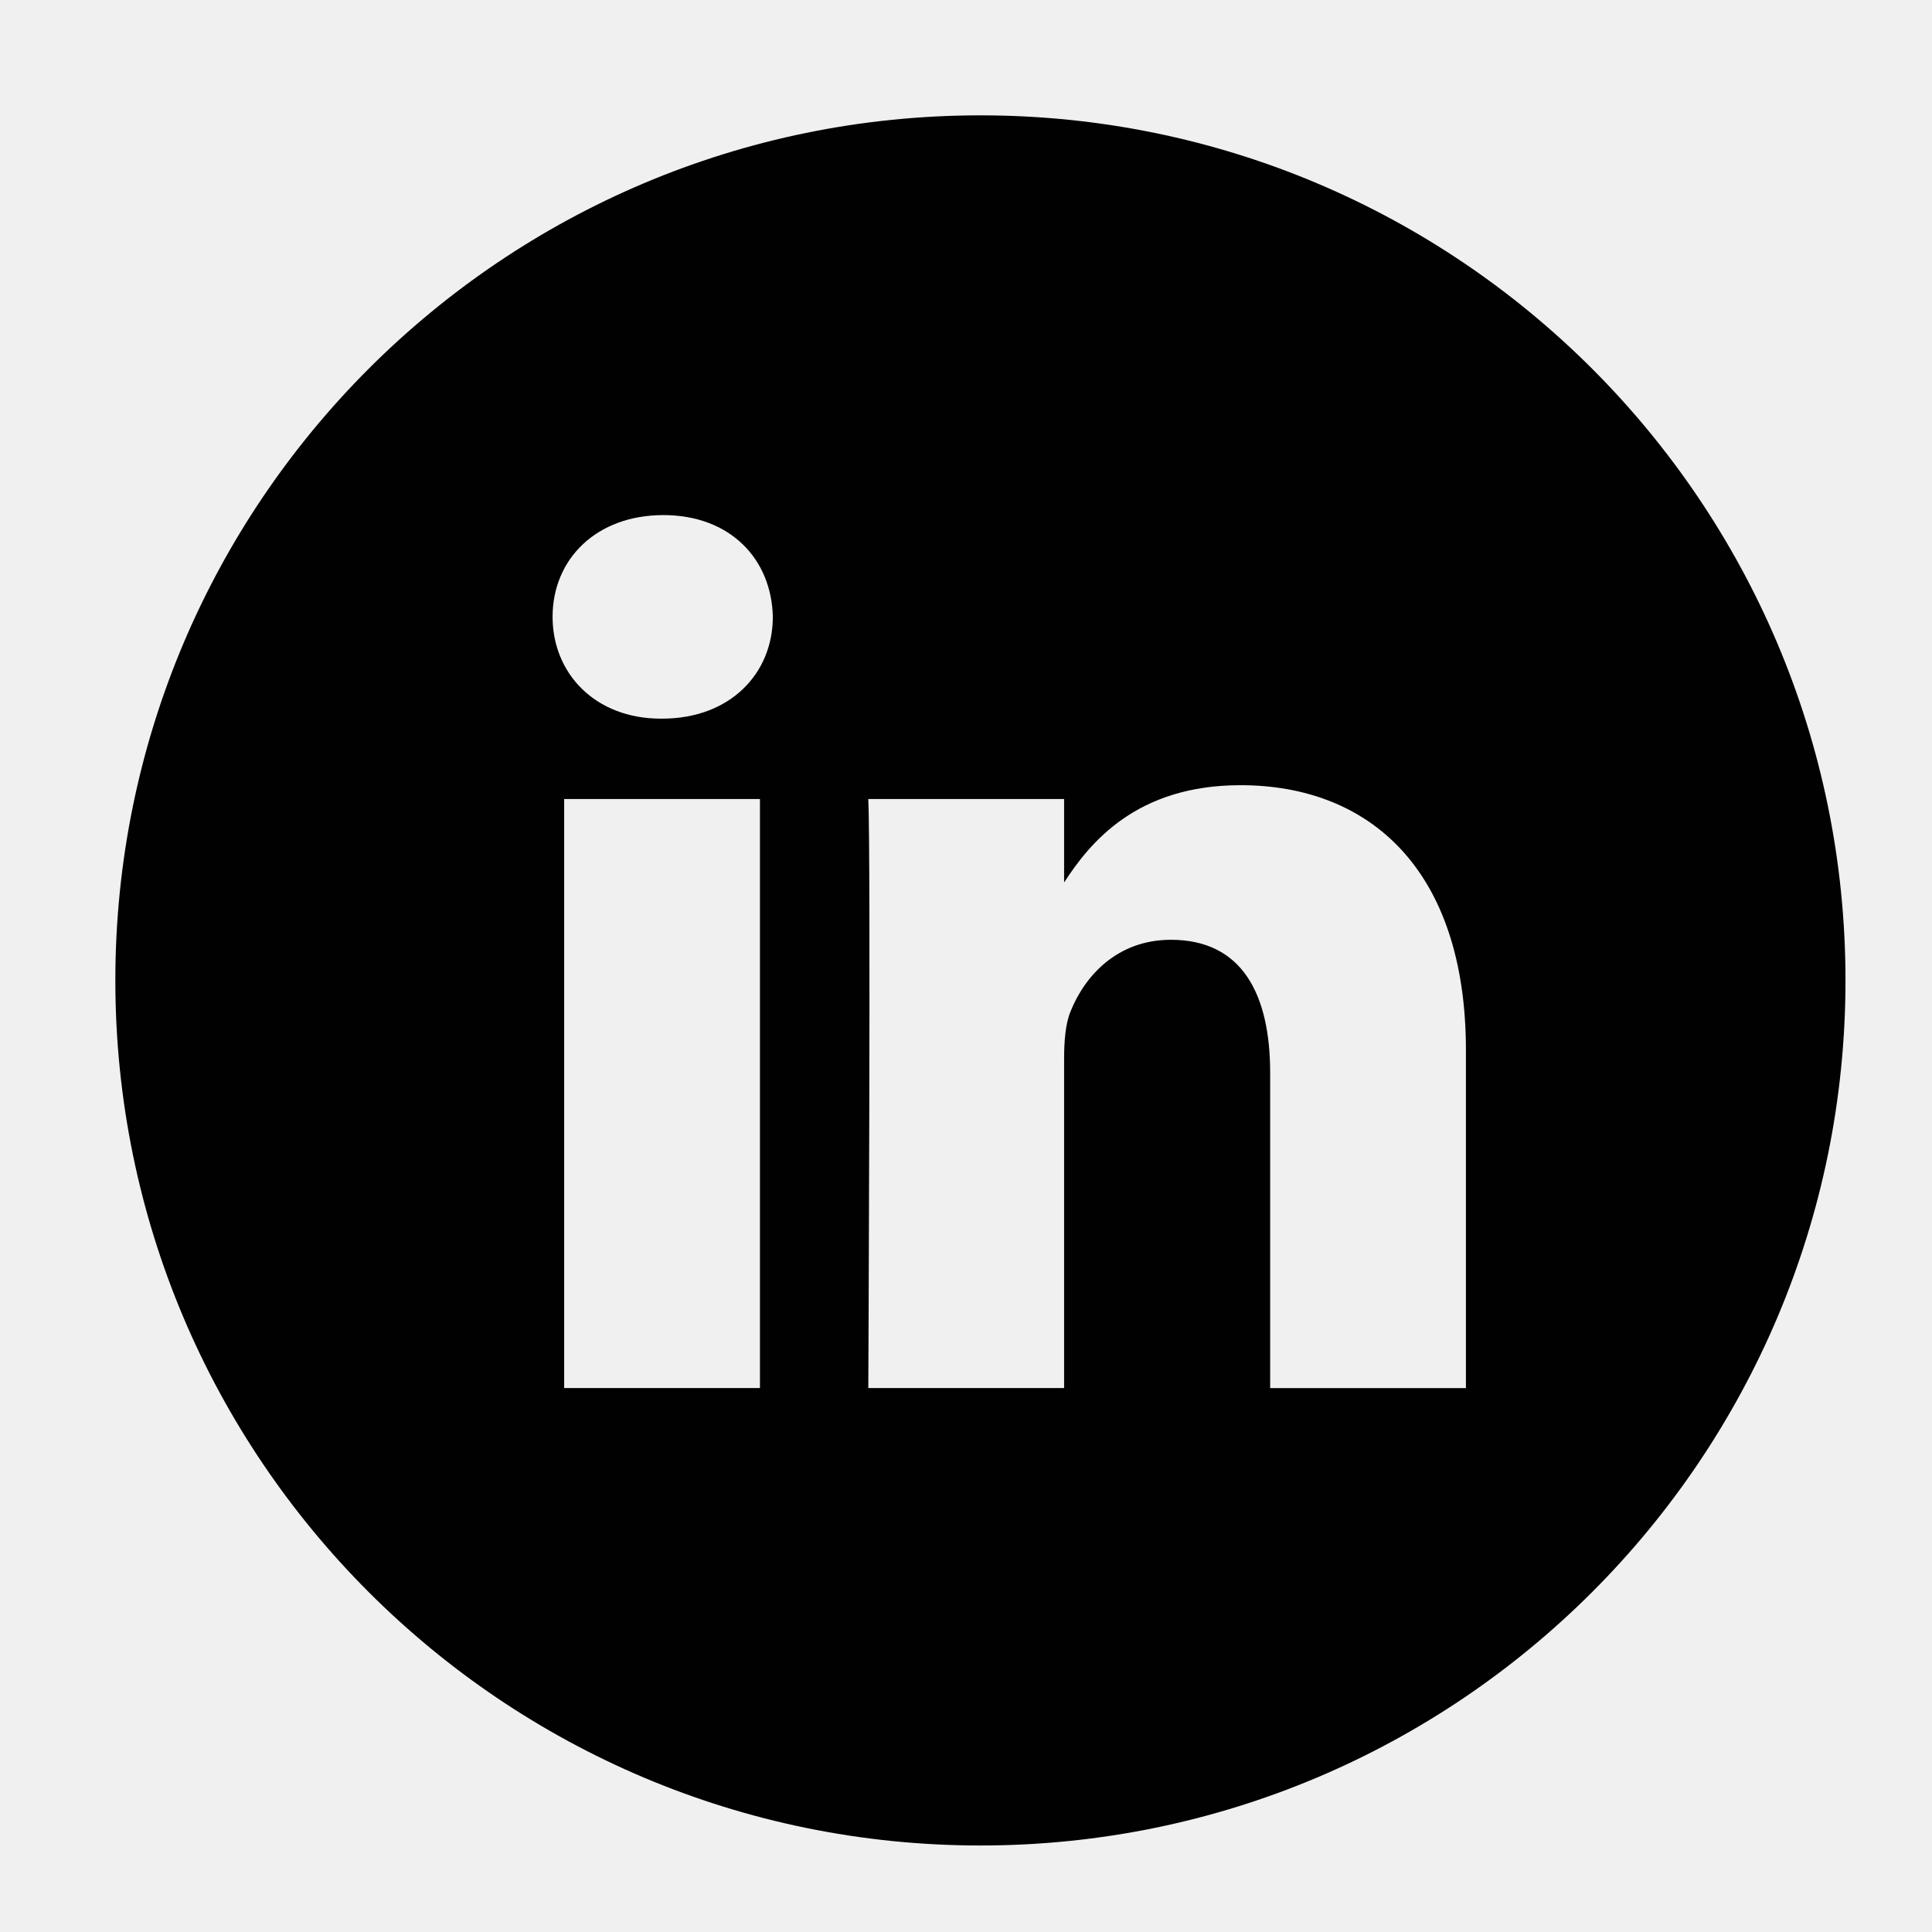
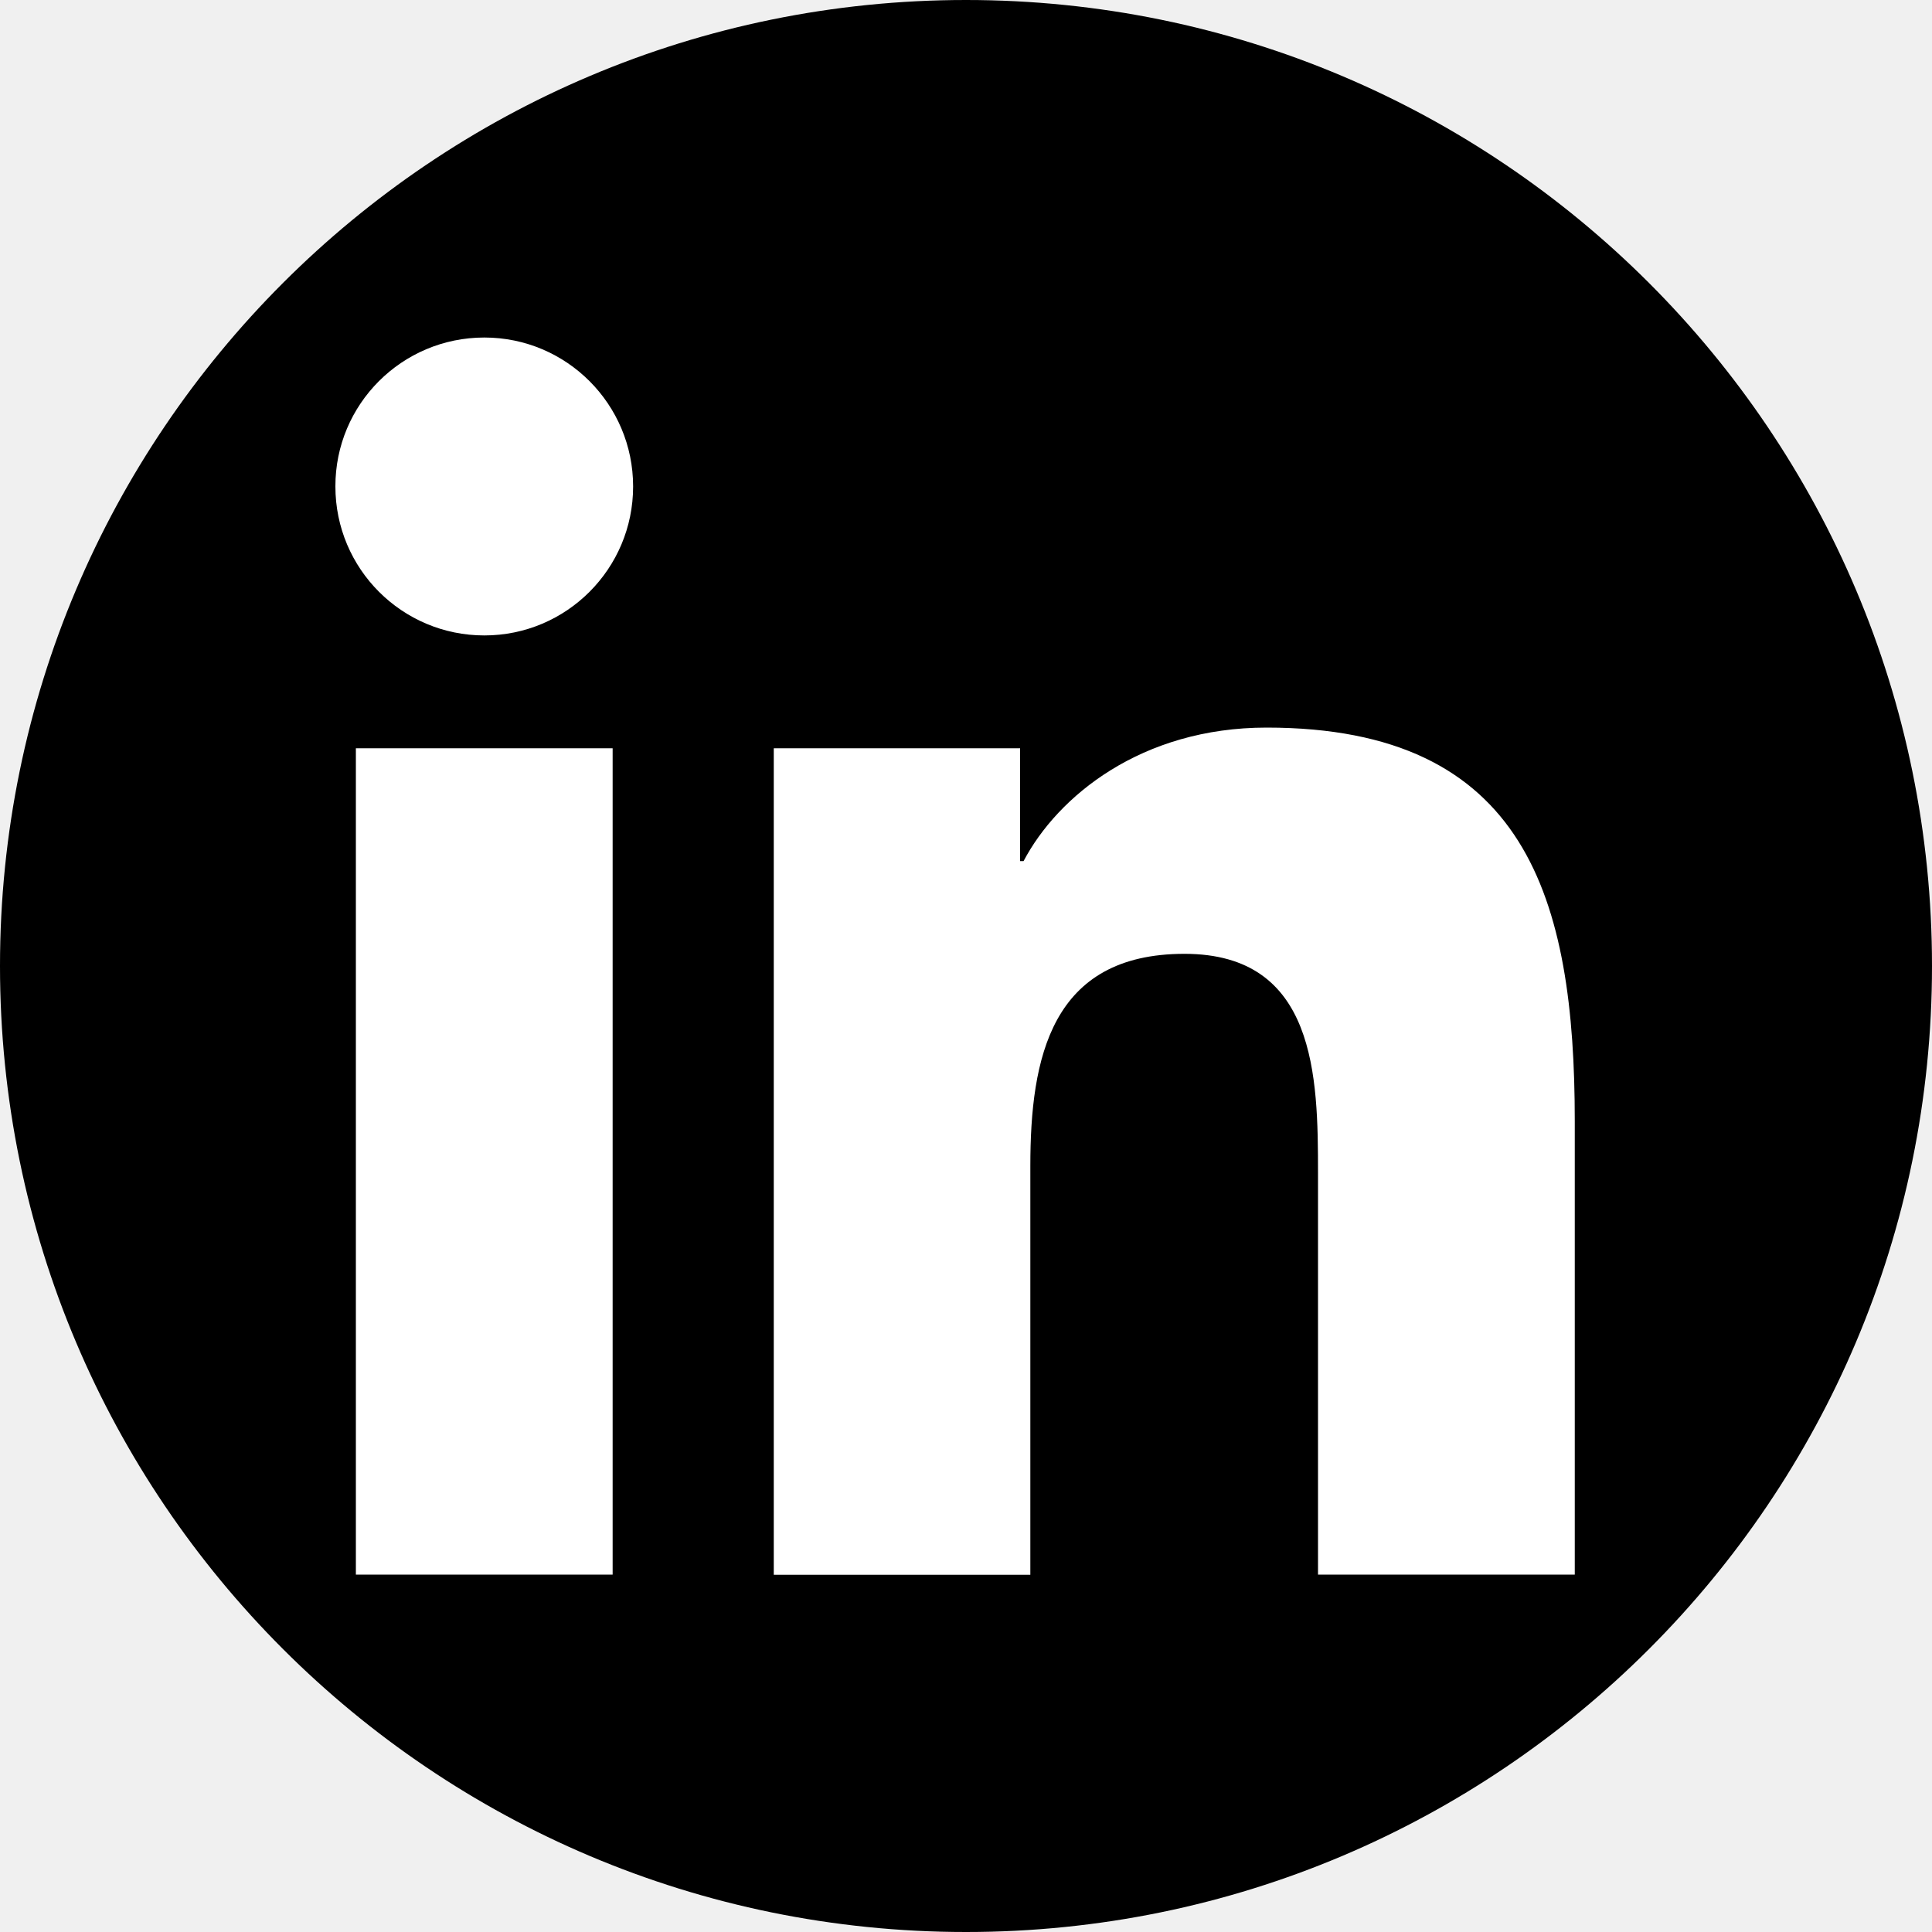
- <svg xmlns="http://www.w3.org/2000/svg" height="67px" id="Layer_1" style="enable-background:new 0 0 67 67;" version="1.1" viewBox="0 0 67 67" width="67px" xml:space="preserve">
-   <path d="M50.837,48.137V36.425c0-6.275-3.35-9.195-7.816-9.195  c-3.604,0-5.219,1.983-6.119,3.374V27.71h-6.79c0.09,1.917,0,20.427,0,20.427h6.79V36.729c0-0.609,0.044-1.219,0.224-1.655  c0.49-1.22,1.607-2.483,3.482-2.483c2.458,0,3.44,1.873,3.44,4.618v10.929H50.837z M22.959,24.922c2.367,0,3.842-1.57,3.842-3.531  c-0.044-2.003-1.475-3.528-3.797-3.528s-3.841,1.524-3.841,3.528c0,1.961,1.474,3.531,3.753,3.531H22.959z M34,64  C17.432,64,4,50.568,4,34C4,17.431,17.432,4,34,4s30,13.431,30,30C64,50.568,50.568,64,34,64z M26.354,48.137V27.71h-6.789v20.427  H26.354z" style="fill-rule:evenodd;clip-rule:evenodd;fill:#010101;" />
+ <svg xmlns="http://www.w3.org/2000/svg" id="Layer_1" style="enable-background:new 0 0 1000 1000;" version="1.1" viewBox="0 0 1000 1000" xml:space="preserve">
+   <style type="text/css">
+ 	.st0{fill:#FFFFFF;}
+ </style>
+   <g>
+     <path d="M500,1000L500,1000C223.9,1000,0,776.1,0,500l0,0C0,223.9,223.9,0,500,0l0,0c276.1,0,500,223.9,500,500l0,0   C1000,776.1,776.1,1000,500,1000z" />
+     <g>
+       <g>
+         <path class="st0" d="M184.2,387.3h132.9V815H184.2V387.3z M250.7,174.7c42.5,0,77,34.5,77,77.1s-34.5,77.1-77,77.1     c-42.6,0-77.1-34.5-77.1-77.1C173.5,209.3,208,174.7,250.7,174.7" />
+         <path class="st0" d="M400.5,387.3H528v58.4h1.8c17.7-33.6,61-69.1,125.8-69.1c134.6,0,159.5,88.6,159.5,203.7V815H682.2V607.1     c0-49.7-0.9-113.4-69.1-113.4c-69.2,0-79.8,54-79.8,109.8v211.6H400.5V387.3z" />
+       </g>
+     </g>
+   </g>
</svg>
